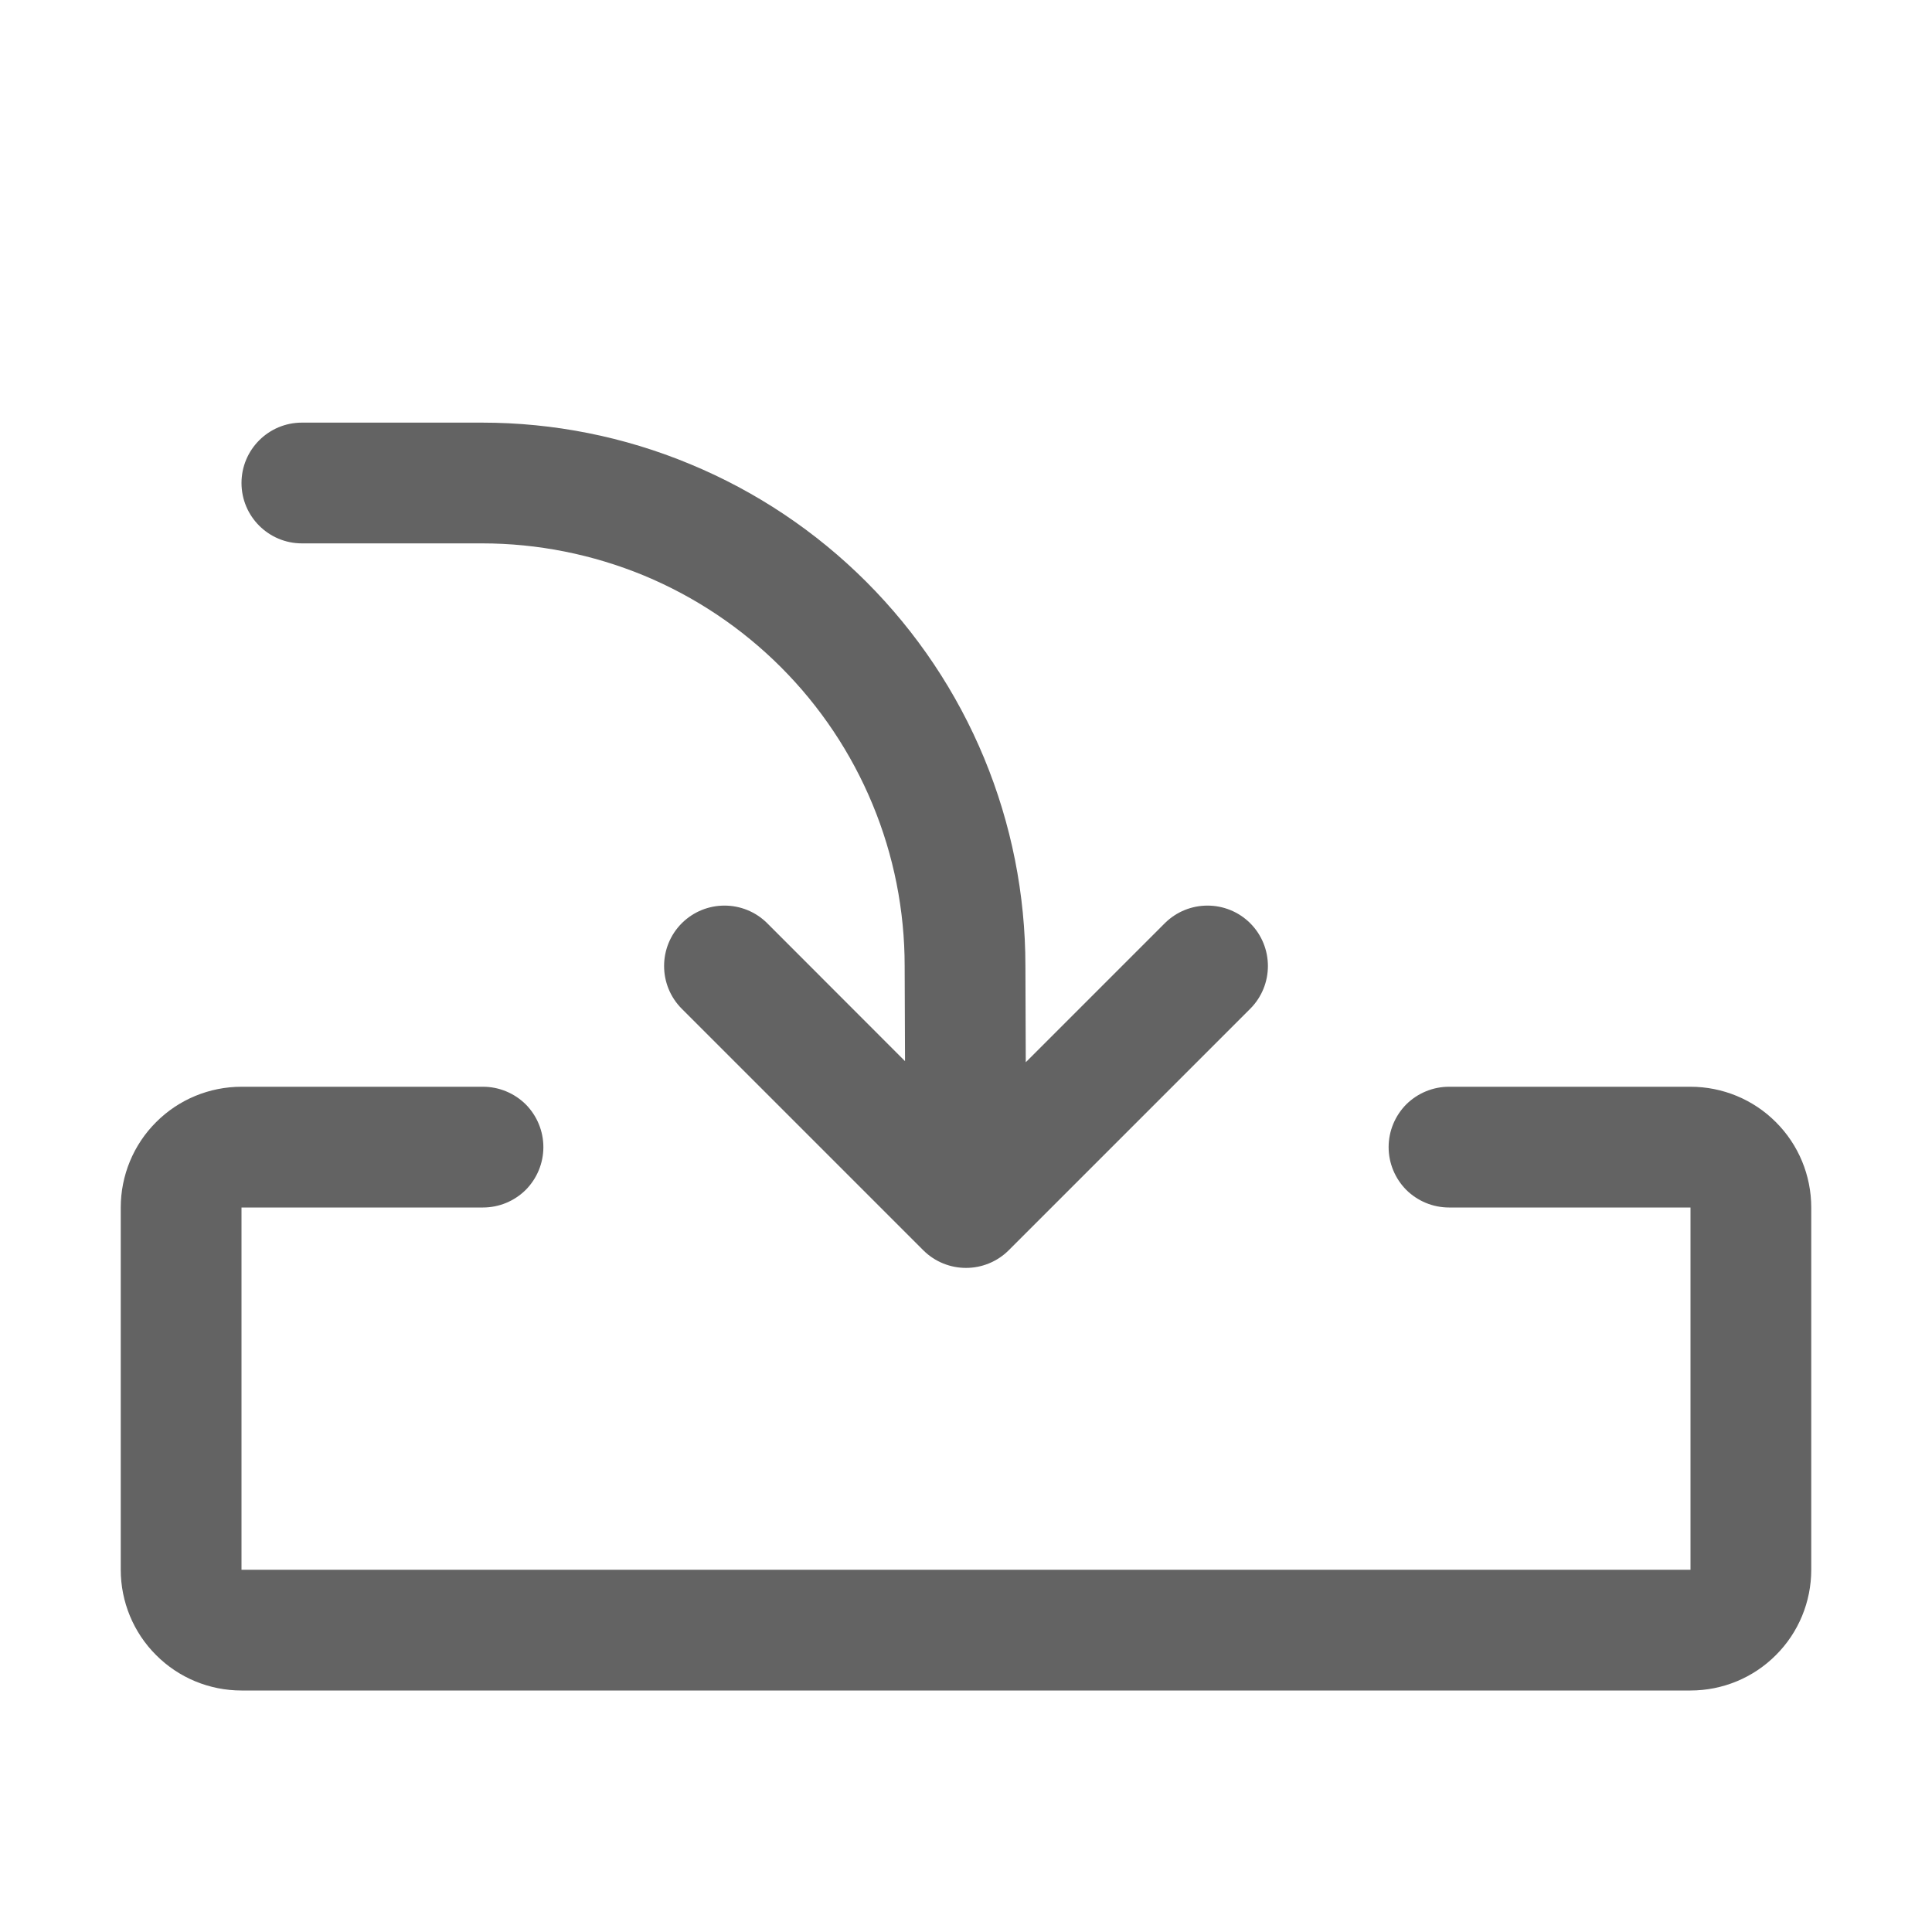
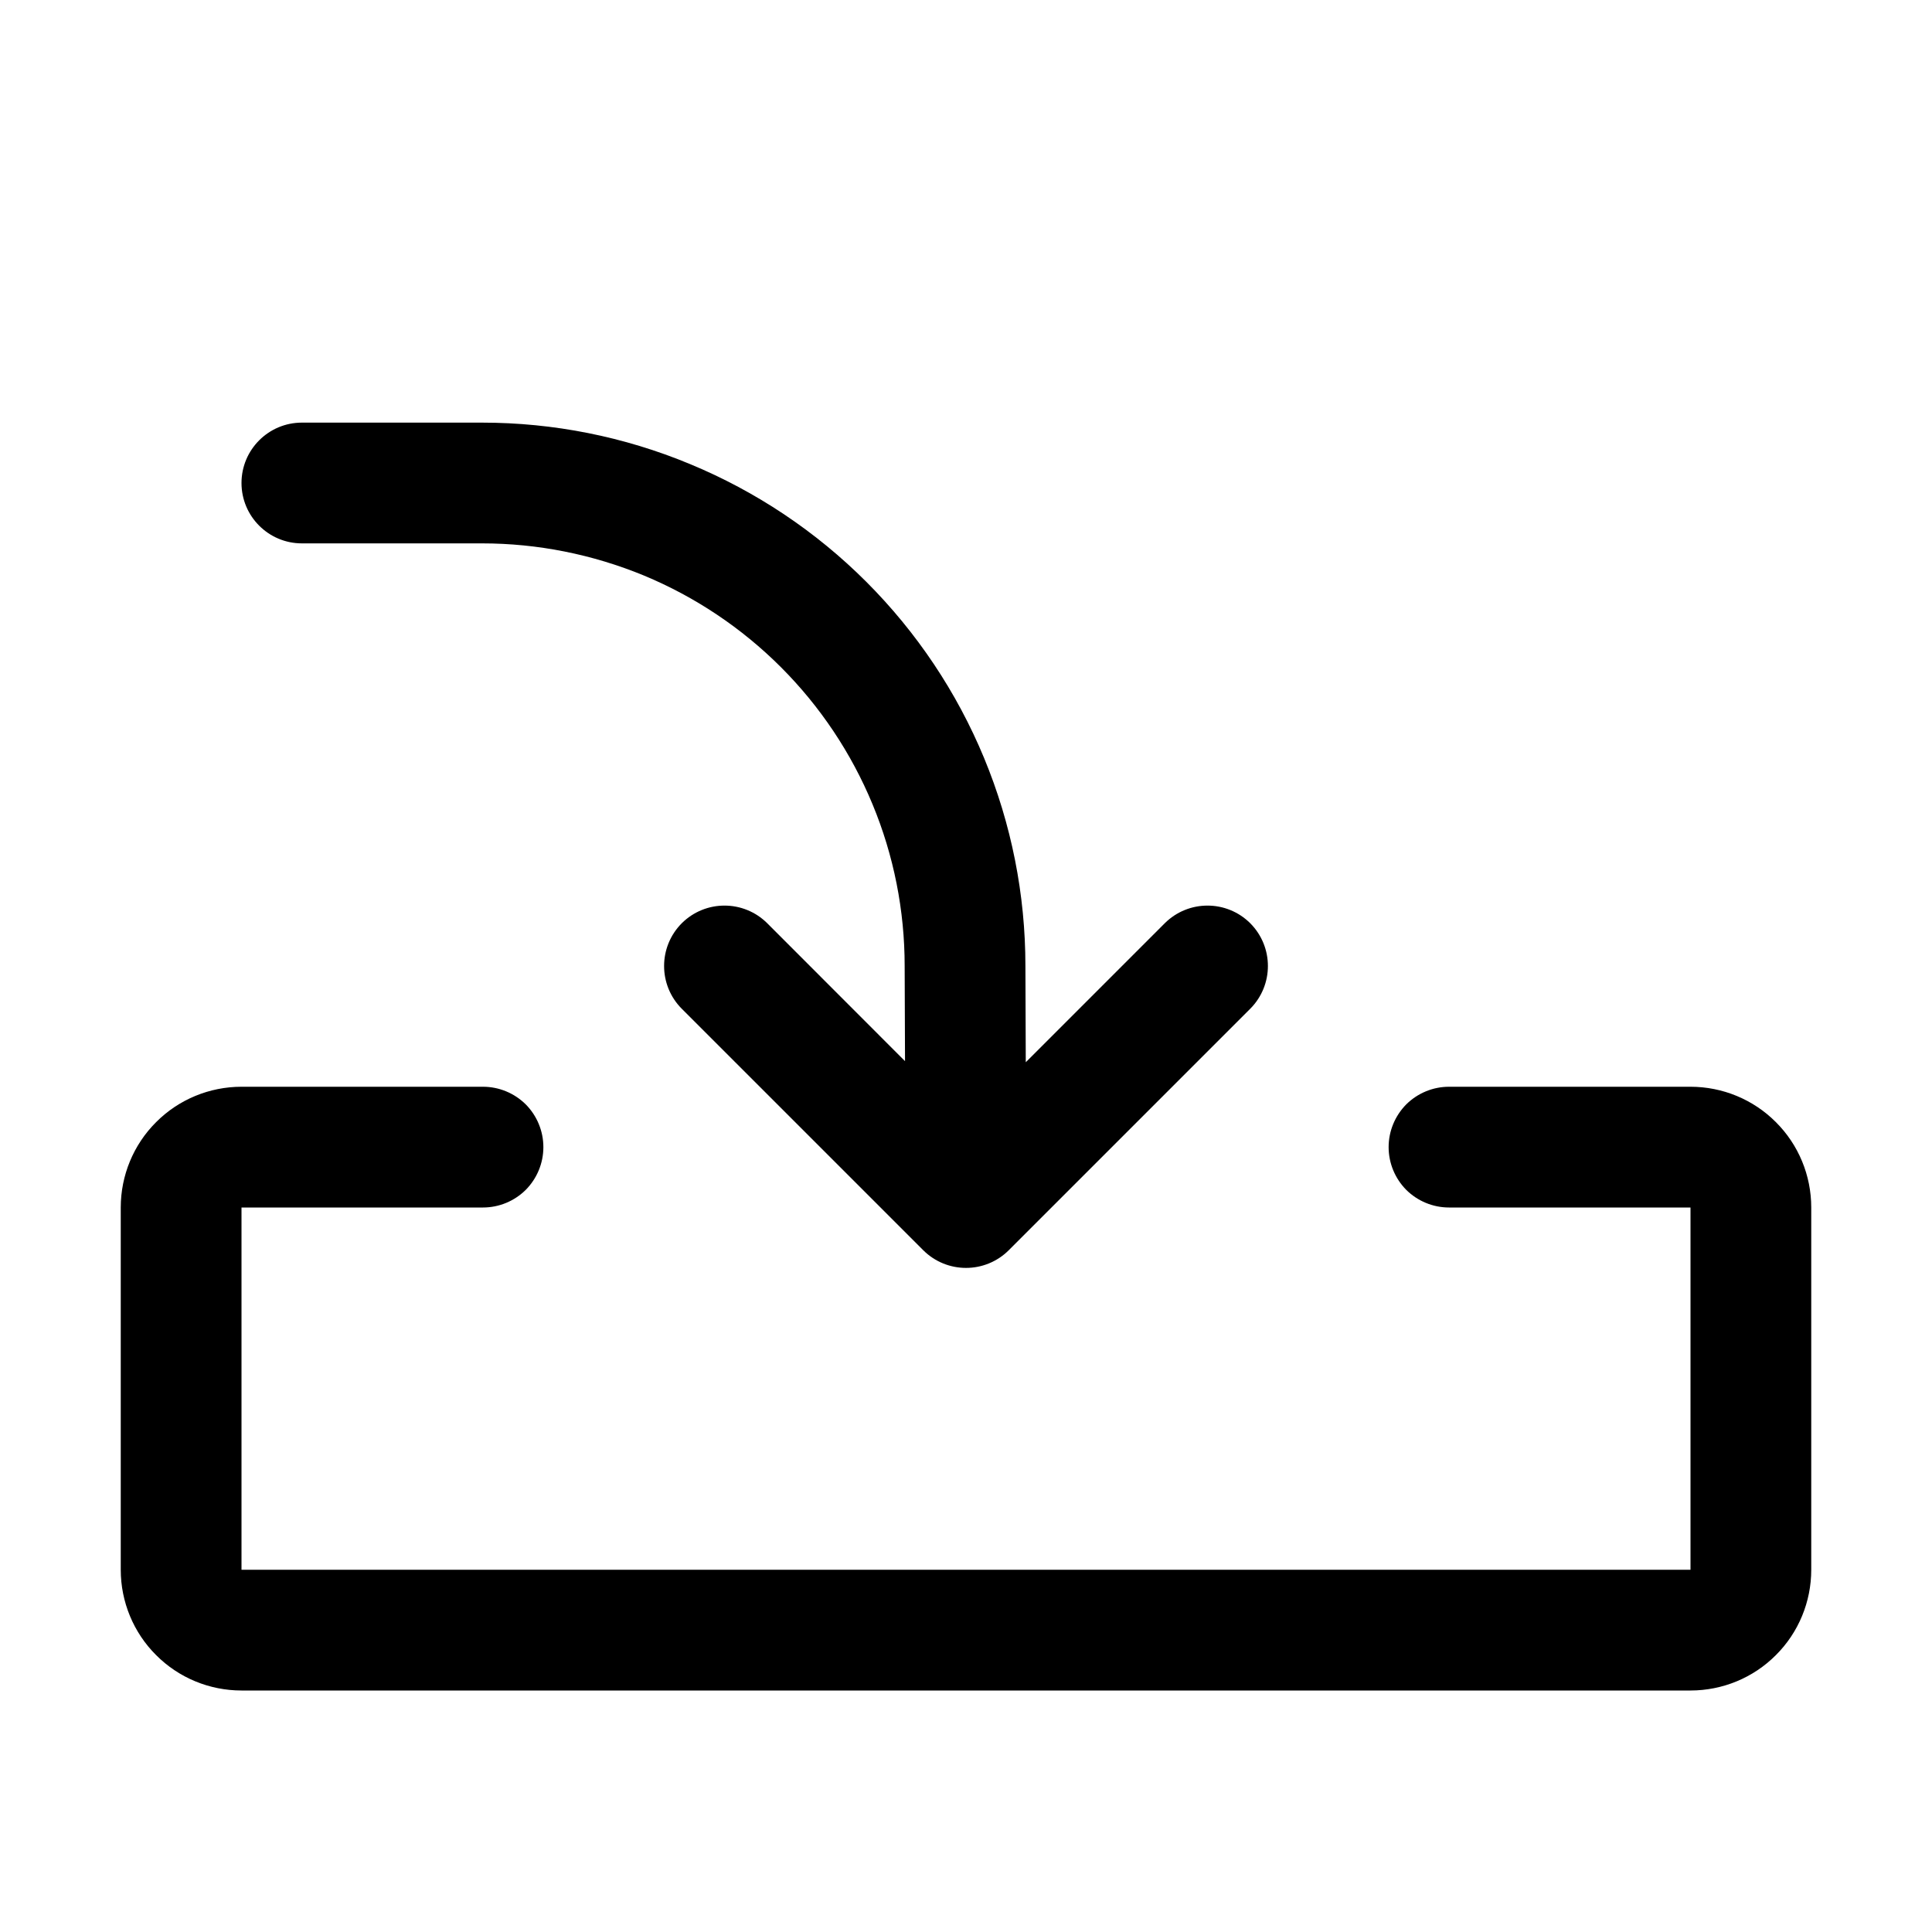
<svg xmlns="http://www.w3.org/2000/svg" width="16" height="16" viewBox="0 0 16 16" fill="none">
-   <path d="M9.646 7.646C9.842 7.451 10.158 7.451 10.354 7.646C10.549 7.842 10.549 8.158 10.354 8.354L8.354 10.354C8.158 10.549 7.842 10.549 7.646 10.354L5.646 8.354C5.451 8.158 5.451 7.842 5.646 7.646C5.842 7.451 6.158 7.451 6.354 7.646L7.495 8.788L7.492 8.002L7.492 8C7.492 7.54 7.402 7.085 7.226 6.661C7.05 6.236 6.792 5.85 6.467 5.525C6.142 5.2 5.756 4.942 5.332 4.766C4.907 4.591 4.452 4.5 3.992 4.5L2.5 4.5C2.224 4.5 2 4.276 2 4C2 3.724 2.224 3.5 2.5 3.5H3.992C4.583 3.5 5.168 3.616 5.714 3.843C6.26 4.069 6.756 4.4 7.174 4.818C7.592 5.236 7.924 5.732 8.15 6.278C8.376 6.824 8.492 7.408 8.492 7.999L8.495 8.797L9.646 7.646Z" fill="#636363" />
-   <path d="M15 13V10C15 9.735 14.895 9.48 14.707 9.293C14.52 9.105 14.265 9 14 9L12 9C11.867 9 11.74 9.053 11.646 9.146C11.553 9.24 11.5 9.367 11.5 9.5C11.5 9.633 11.553 9.76 11.646 9.854C11.74 9.947 11.867 10 12 10L14 10V13H2V10L4 10C4.133 10 4.26 9.947 4.354 9.854C4.447 9.76 4.5 9.633 4.5 9.5C4.5 9.367 4.447 9.24 4.354 9.146C4.26 9.053 4.133 9 4 9L2 9C1.735 9 1.48 9.105 1.293 9.293C1.105 9.48 1 9.735 1 10V13C1 13.265 1.105 13.52 1.293 13.707C1.48 13.895 1.735 14 2 14H14C14.265 14 14.52 13.895 14.707 13.707C14.895 13.52 15 13.265 15 13Z" fill="#636363" />
+   <path d="M9.646 7.646C9.842 7.451 10.158 7.451 10.354 7.646C10.549 7.842 10.549 8.158 10.354 8.354L8.354 10.354C8.158 10.549 7.842 10.549 7.646 10.354L5.646 8.354C5.451 8.158 5.451 7.842 5.646 7.646C5.842 7.451 6.158 7.451 6.354 7.646L7.495 8.788L7.492 8.002L7.492 8C7.492 7.54 7.402 7.085 7.226 6.661C7.05 6.236 6.792 5.85 6.467 5.525C6.142 5.2 5.756 4.942 5.332 4.766C4.907 4.591 4.452 4.5 3.992 4.5L2.5 4.5C2.224 4.5 2 4.276 2 4C2 3.724 2.224 3.5 2.5 3.5H3.992C4.583 3.5 5.168 3.616 5.714 3.843C6.26 4.069 6.756 4.4 7.174 4.818C7.592 5.236 7.924 5.732 8.15 6.278C8.376 6.824 8.492 7.408 8.492 7.999L8.495 8.797L9.646 7.646Z" fill="currentColor" />
+   <path d="M15 13V10C15 9.735 14.895 9.48 14.707 9.293C14.52 9.105 14.265 9 14 9L12 9C11.867 9 11.74 9.053 11.646 9.146C11.553 9.24 11.5 9.367 11.5 9.5C11.5 9.633 11.553 9.76 11.646 9.854C11.74 9.947 11.867 10 12 10L14 10V13H2V10L4 10C4.133 10 4.26 9.947 4.354 9.854C4.447 9.76 4.5 9.633 4.5 9.5C4.5 9.367 4.447 9.24 4.354 9.146C4.26 9.053 4.133 9 4 9L2 9C1.735 9 1.48 9.105 1.293 9.293C1.105 9.48 1 9.735 1 10V13C1 13.265 1.105 13.52 1.293 13.707C1.48 13.895 1.735 14 2 14H14C14.265 14 14.52 13.895 14.707 13.707C14.895 13.52 15 13.265 15 13Z" fill="currentColor" />
</svg>
